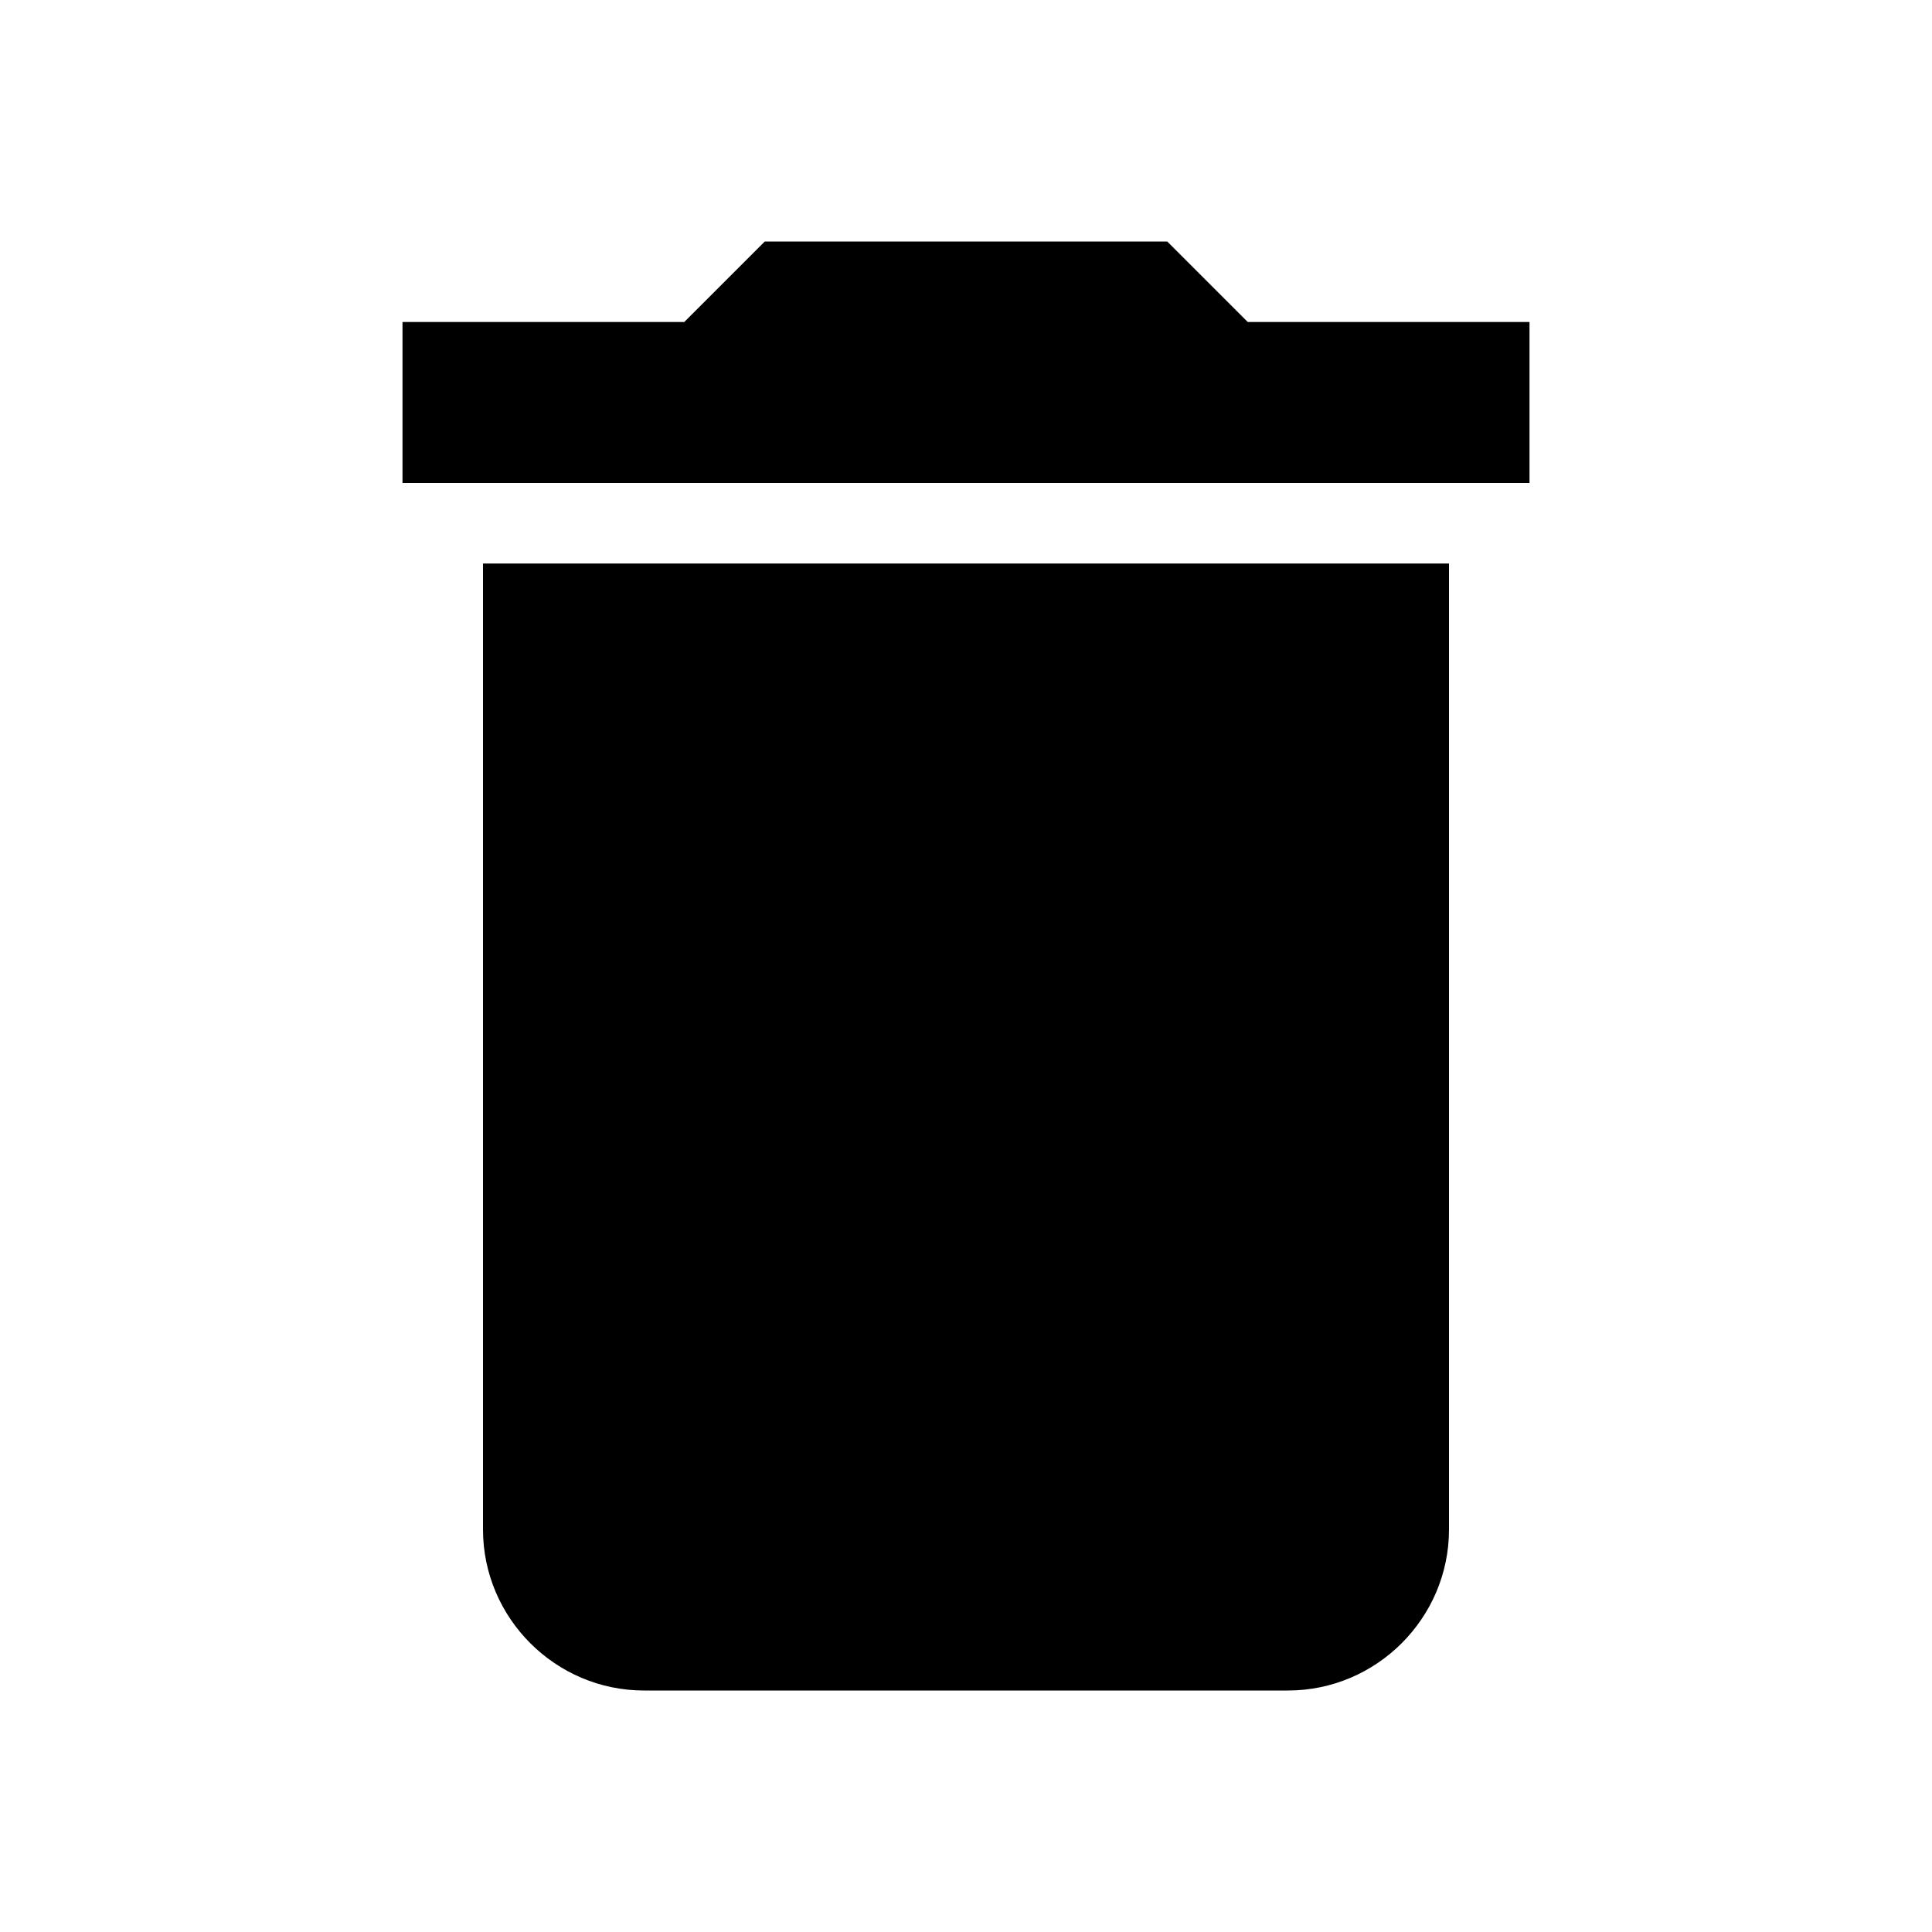
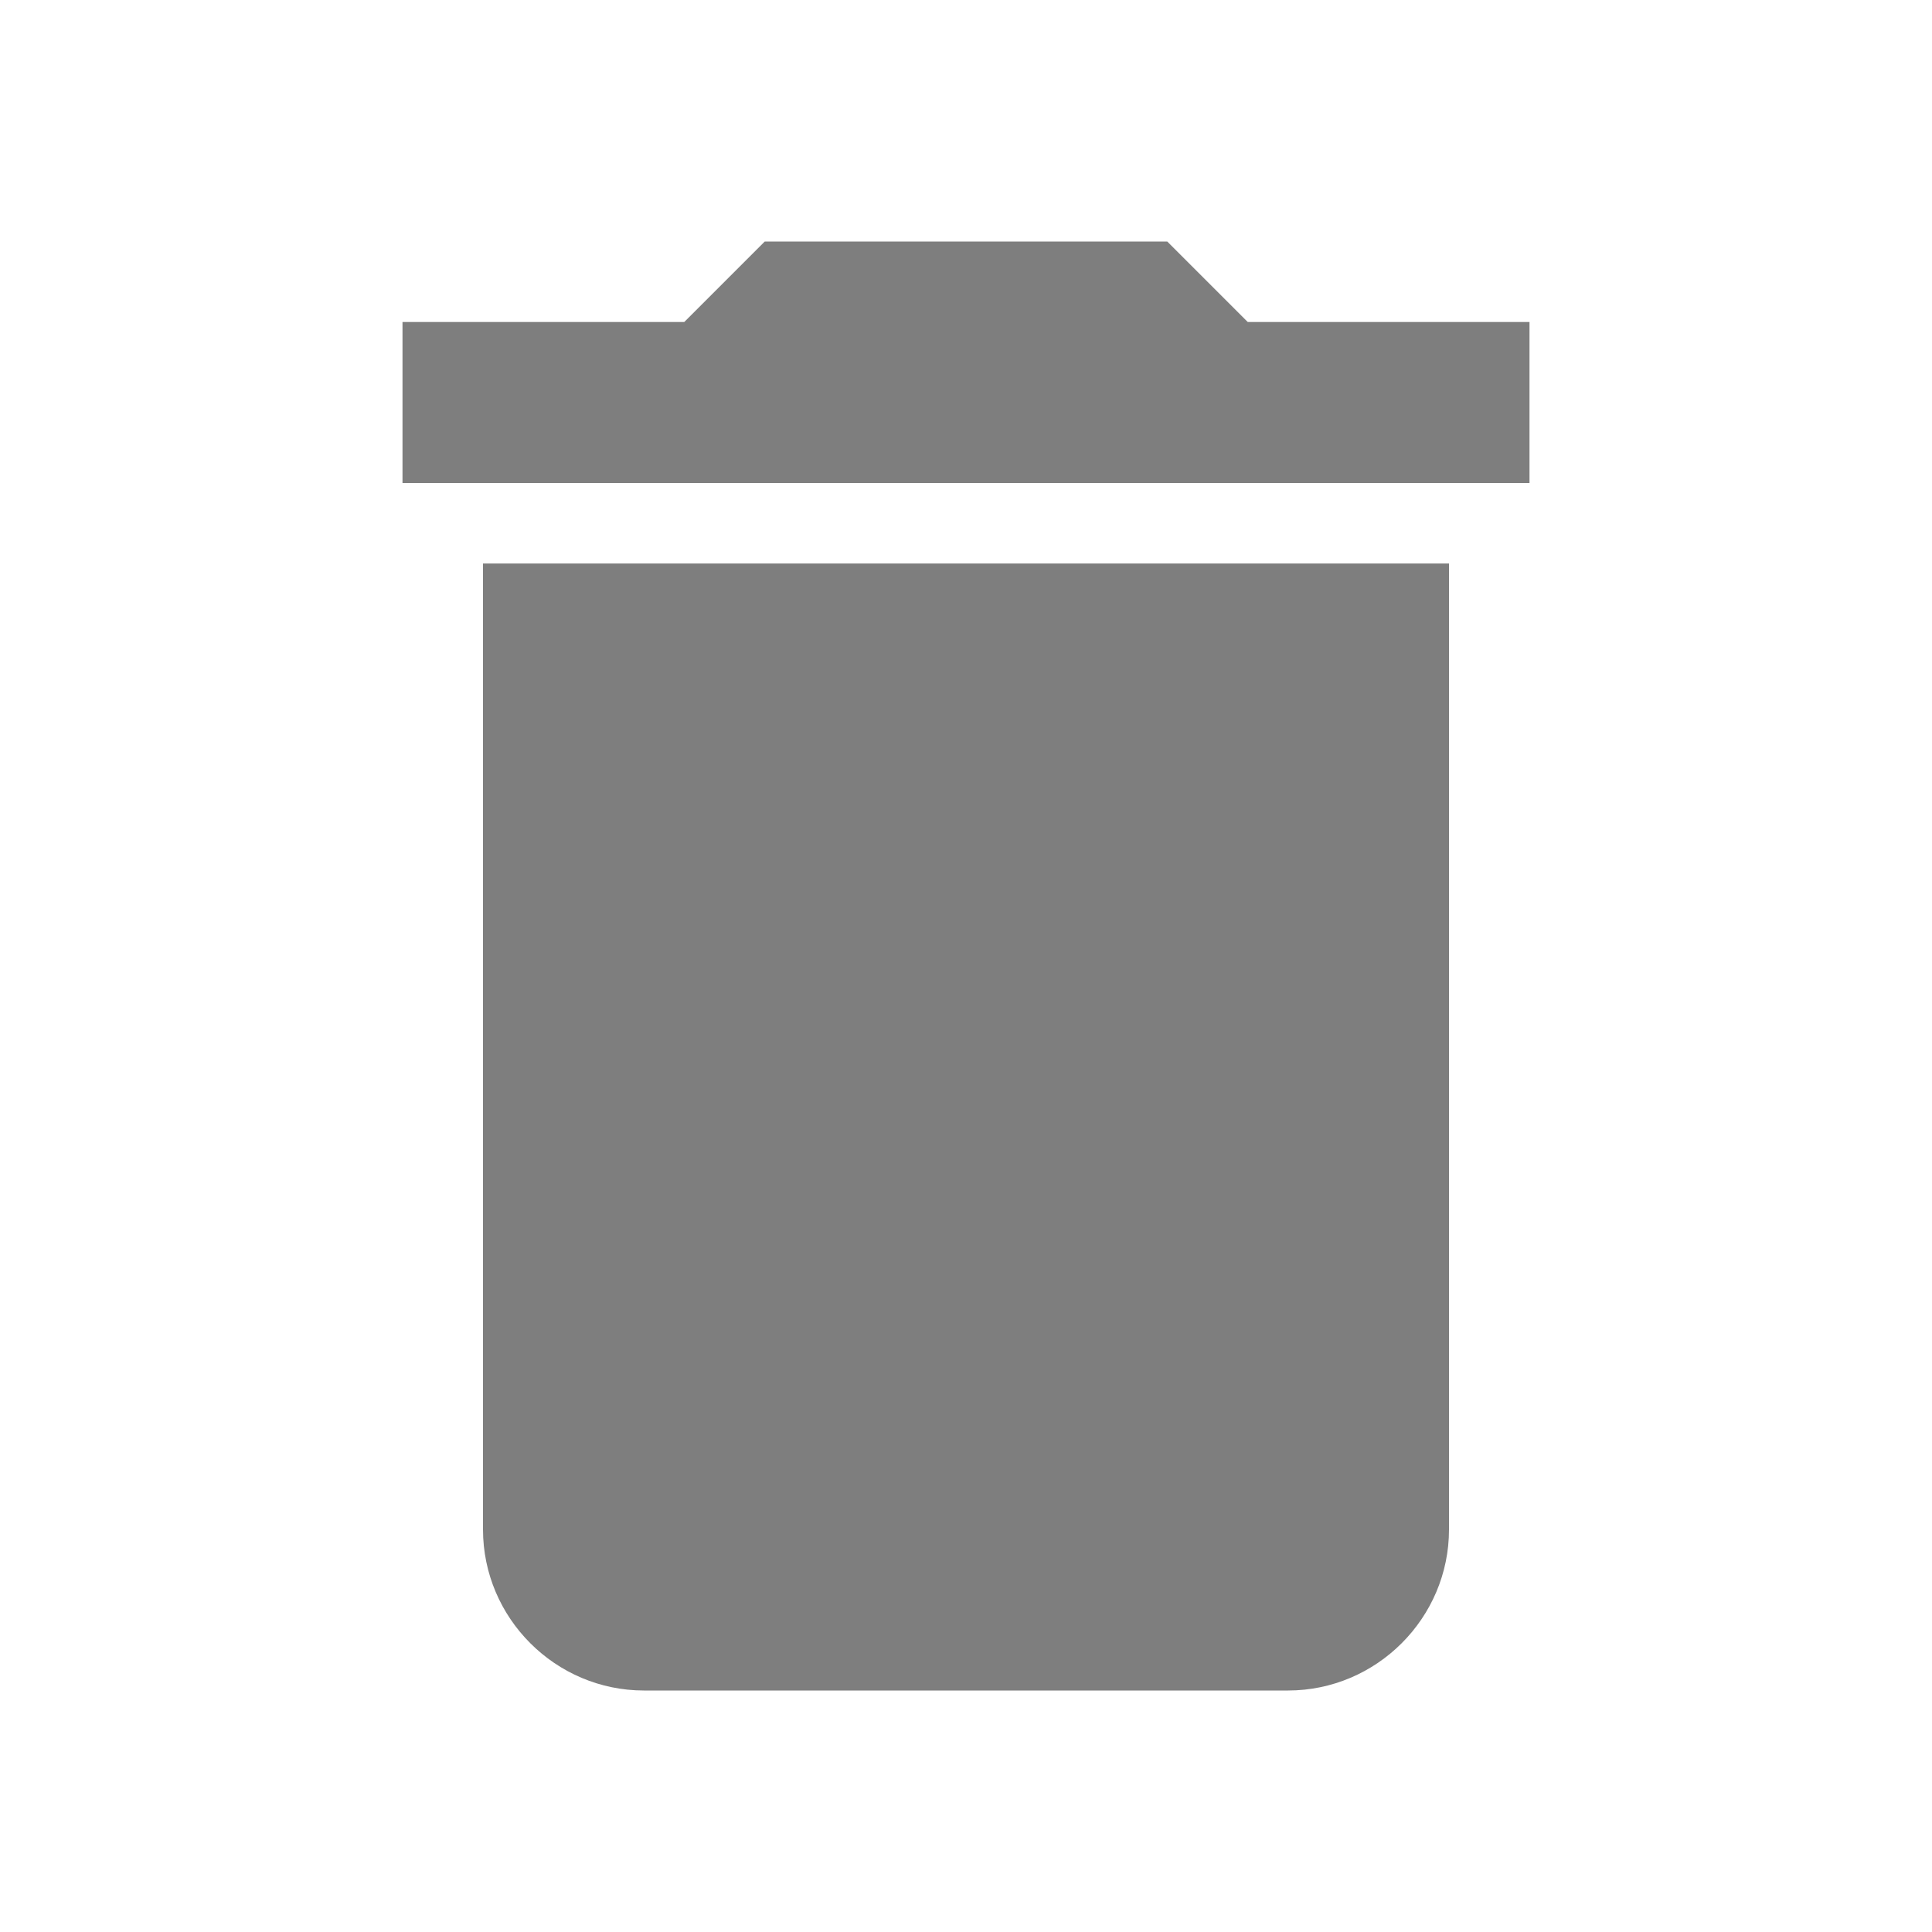
- <svg xmlns="http://www.w3.org/2000/svg" height="24px" viewBox="0 0 24 24" width="24px" fill="#000000">
-   <path d="M0 0h24v24H0z" fill="none" />
-   <path d="M6 19c0 1.1.9 2 2 2h8c1.1 0 2-.9 2-2V7H6v12zM19 4h-3.5l-1-1h-5l-1 1H5v2h14V4z" />
+ <svg xmlns="http://www.w3.org/2000/svg" version="1.1" id="Layer_1" x="0px" y="0px" viewBox="0 0 24 24" enable-background="new 0 0 24 24" xml:space="preserve">
+   <path fill="none" d="M0,0h24v24H0V0z" />
+   <path fill="#7E7E7E" d="M6,19c0,1.1,0.9,2,2,2h8c1.1,0,2-0.9,2-2V7H6V19z M19,4h-3.5l-1-1h-5l-1,1H5v2h14V4z" />
</svg>
